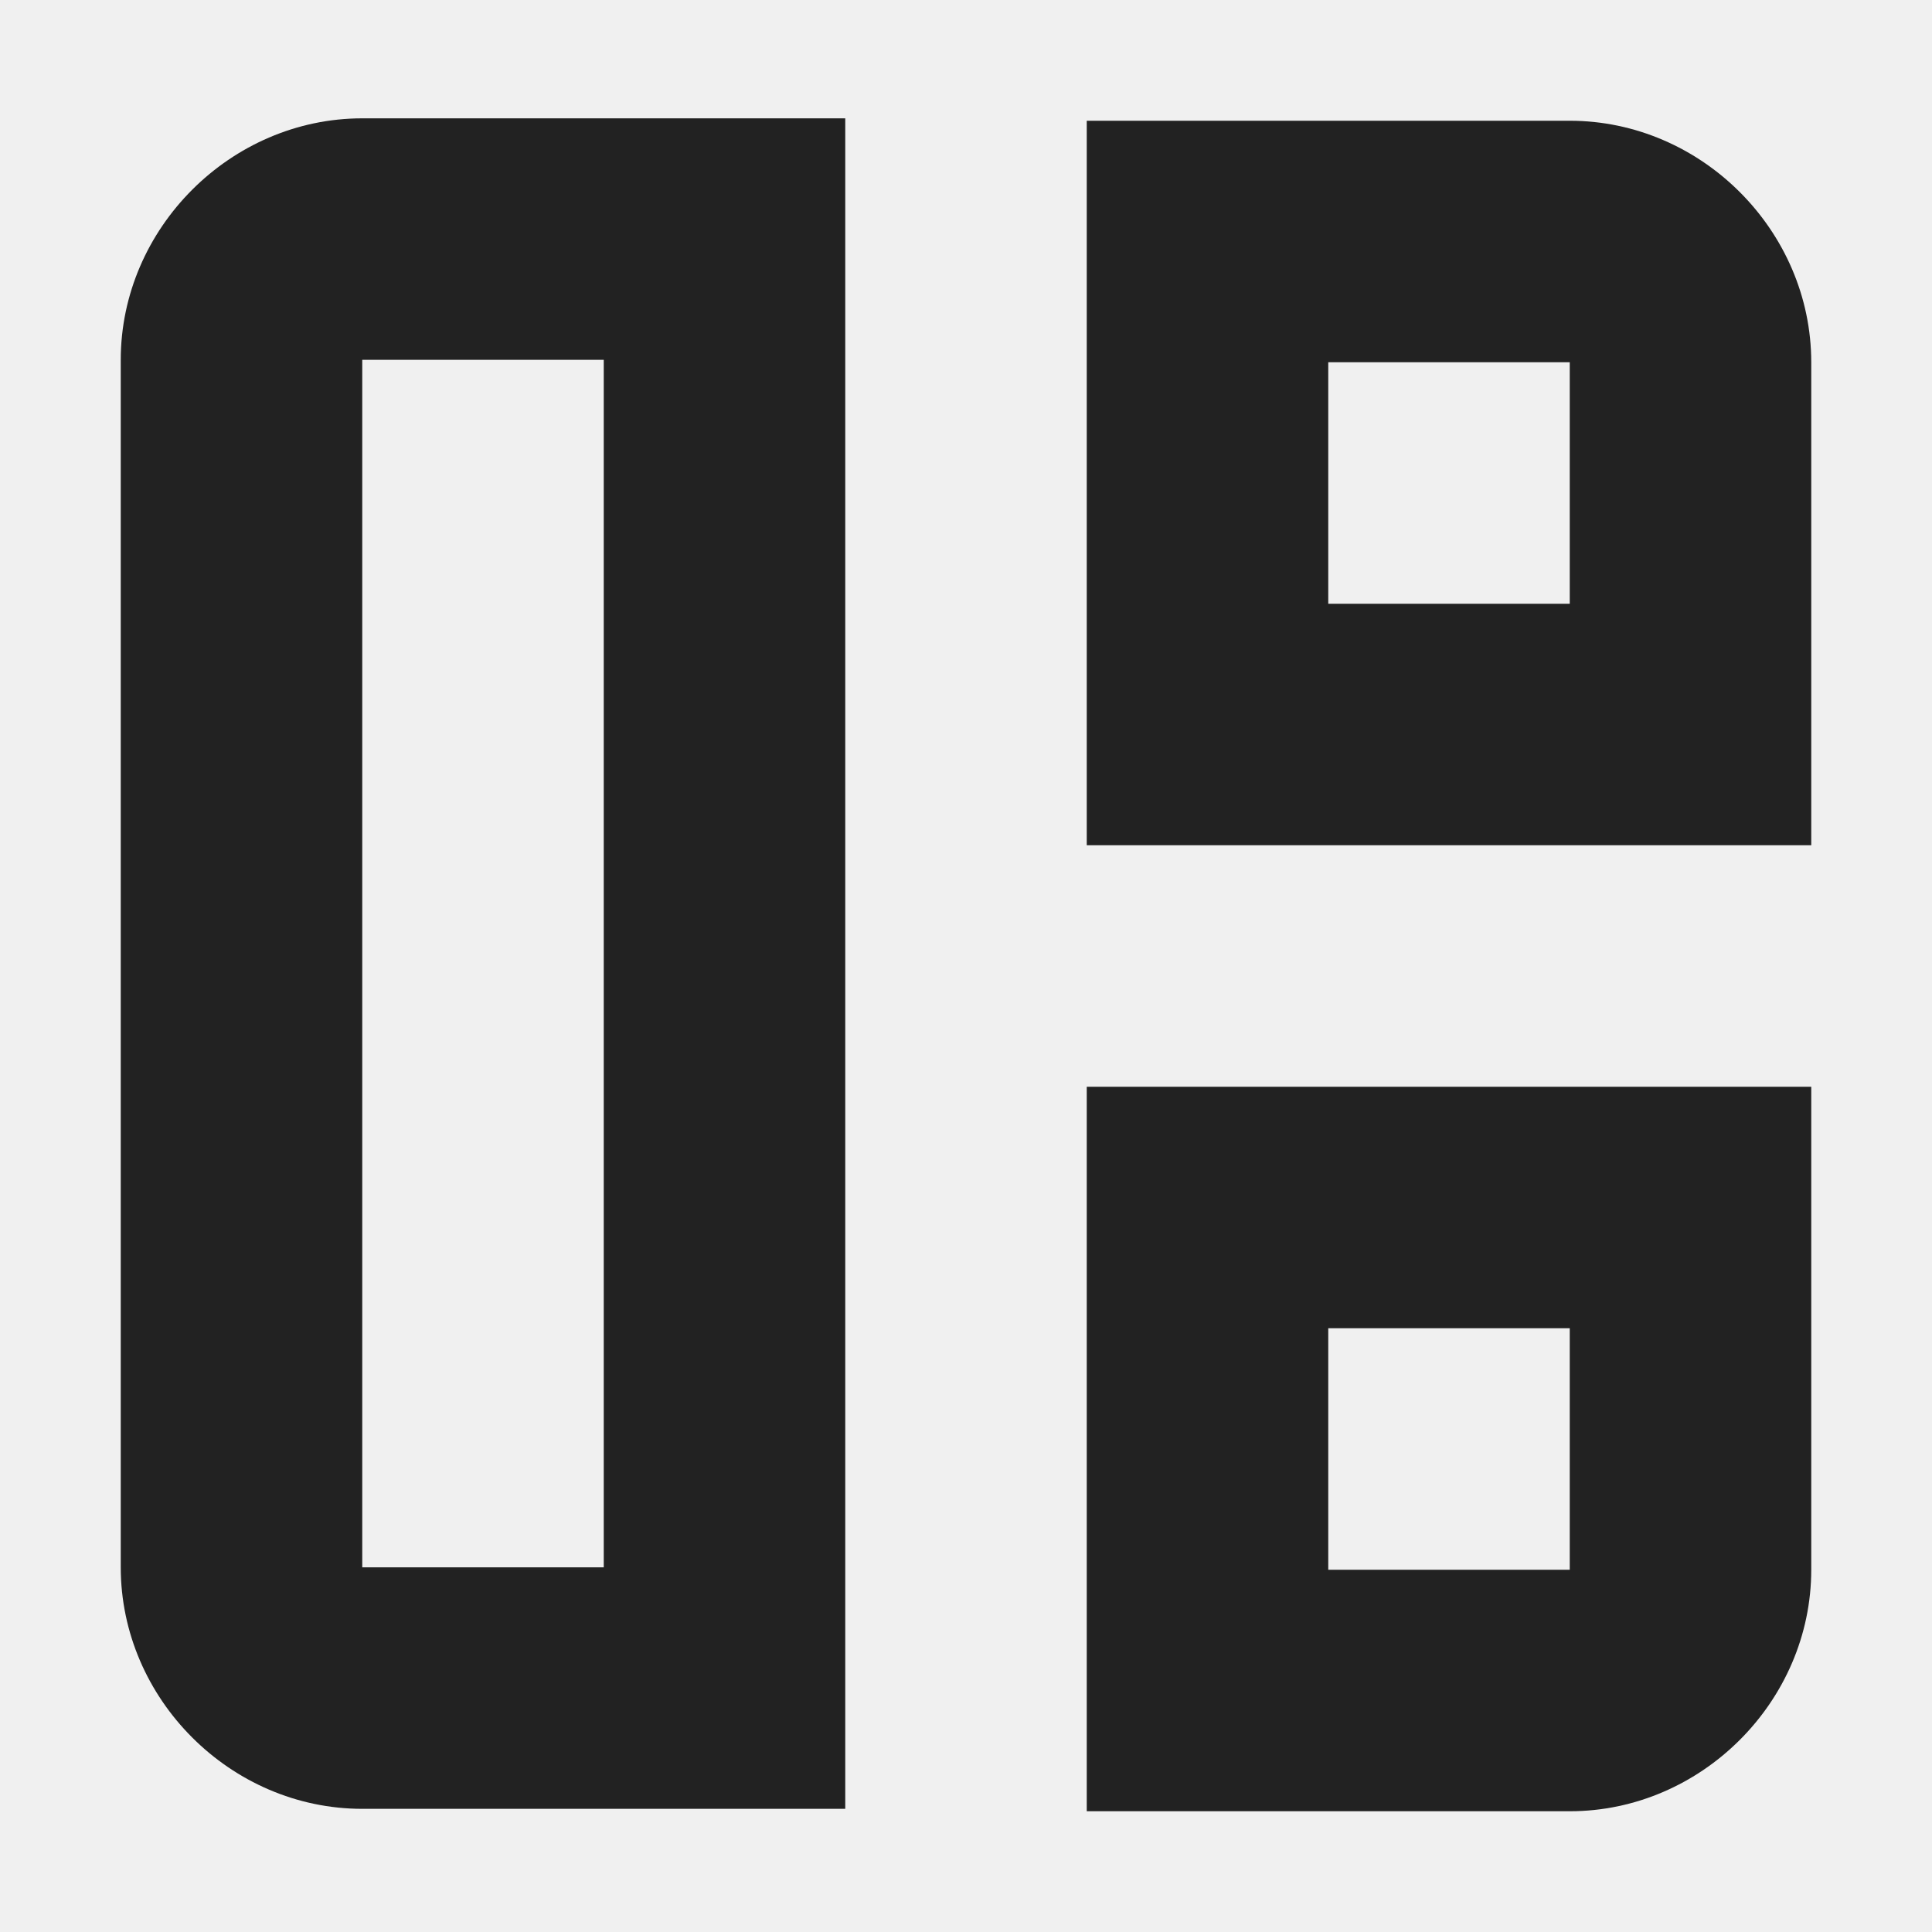
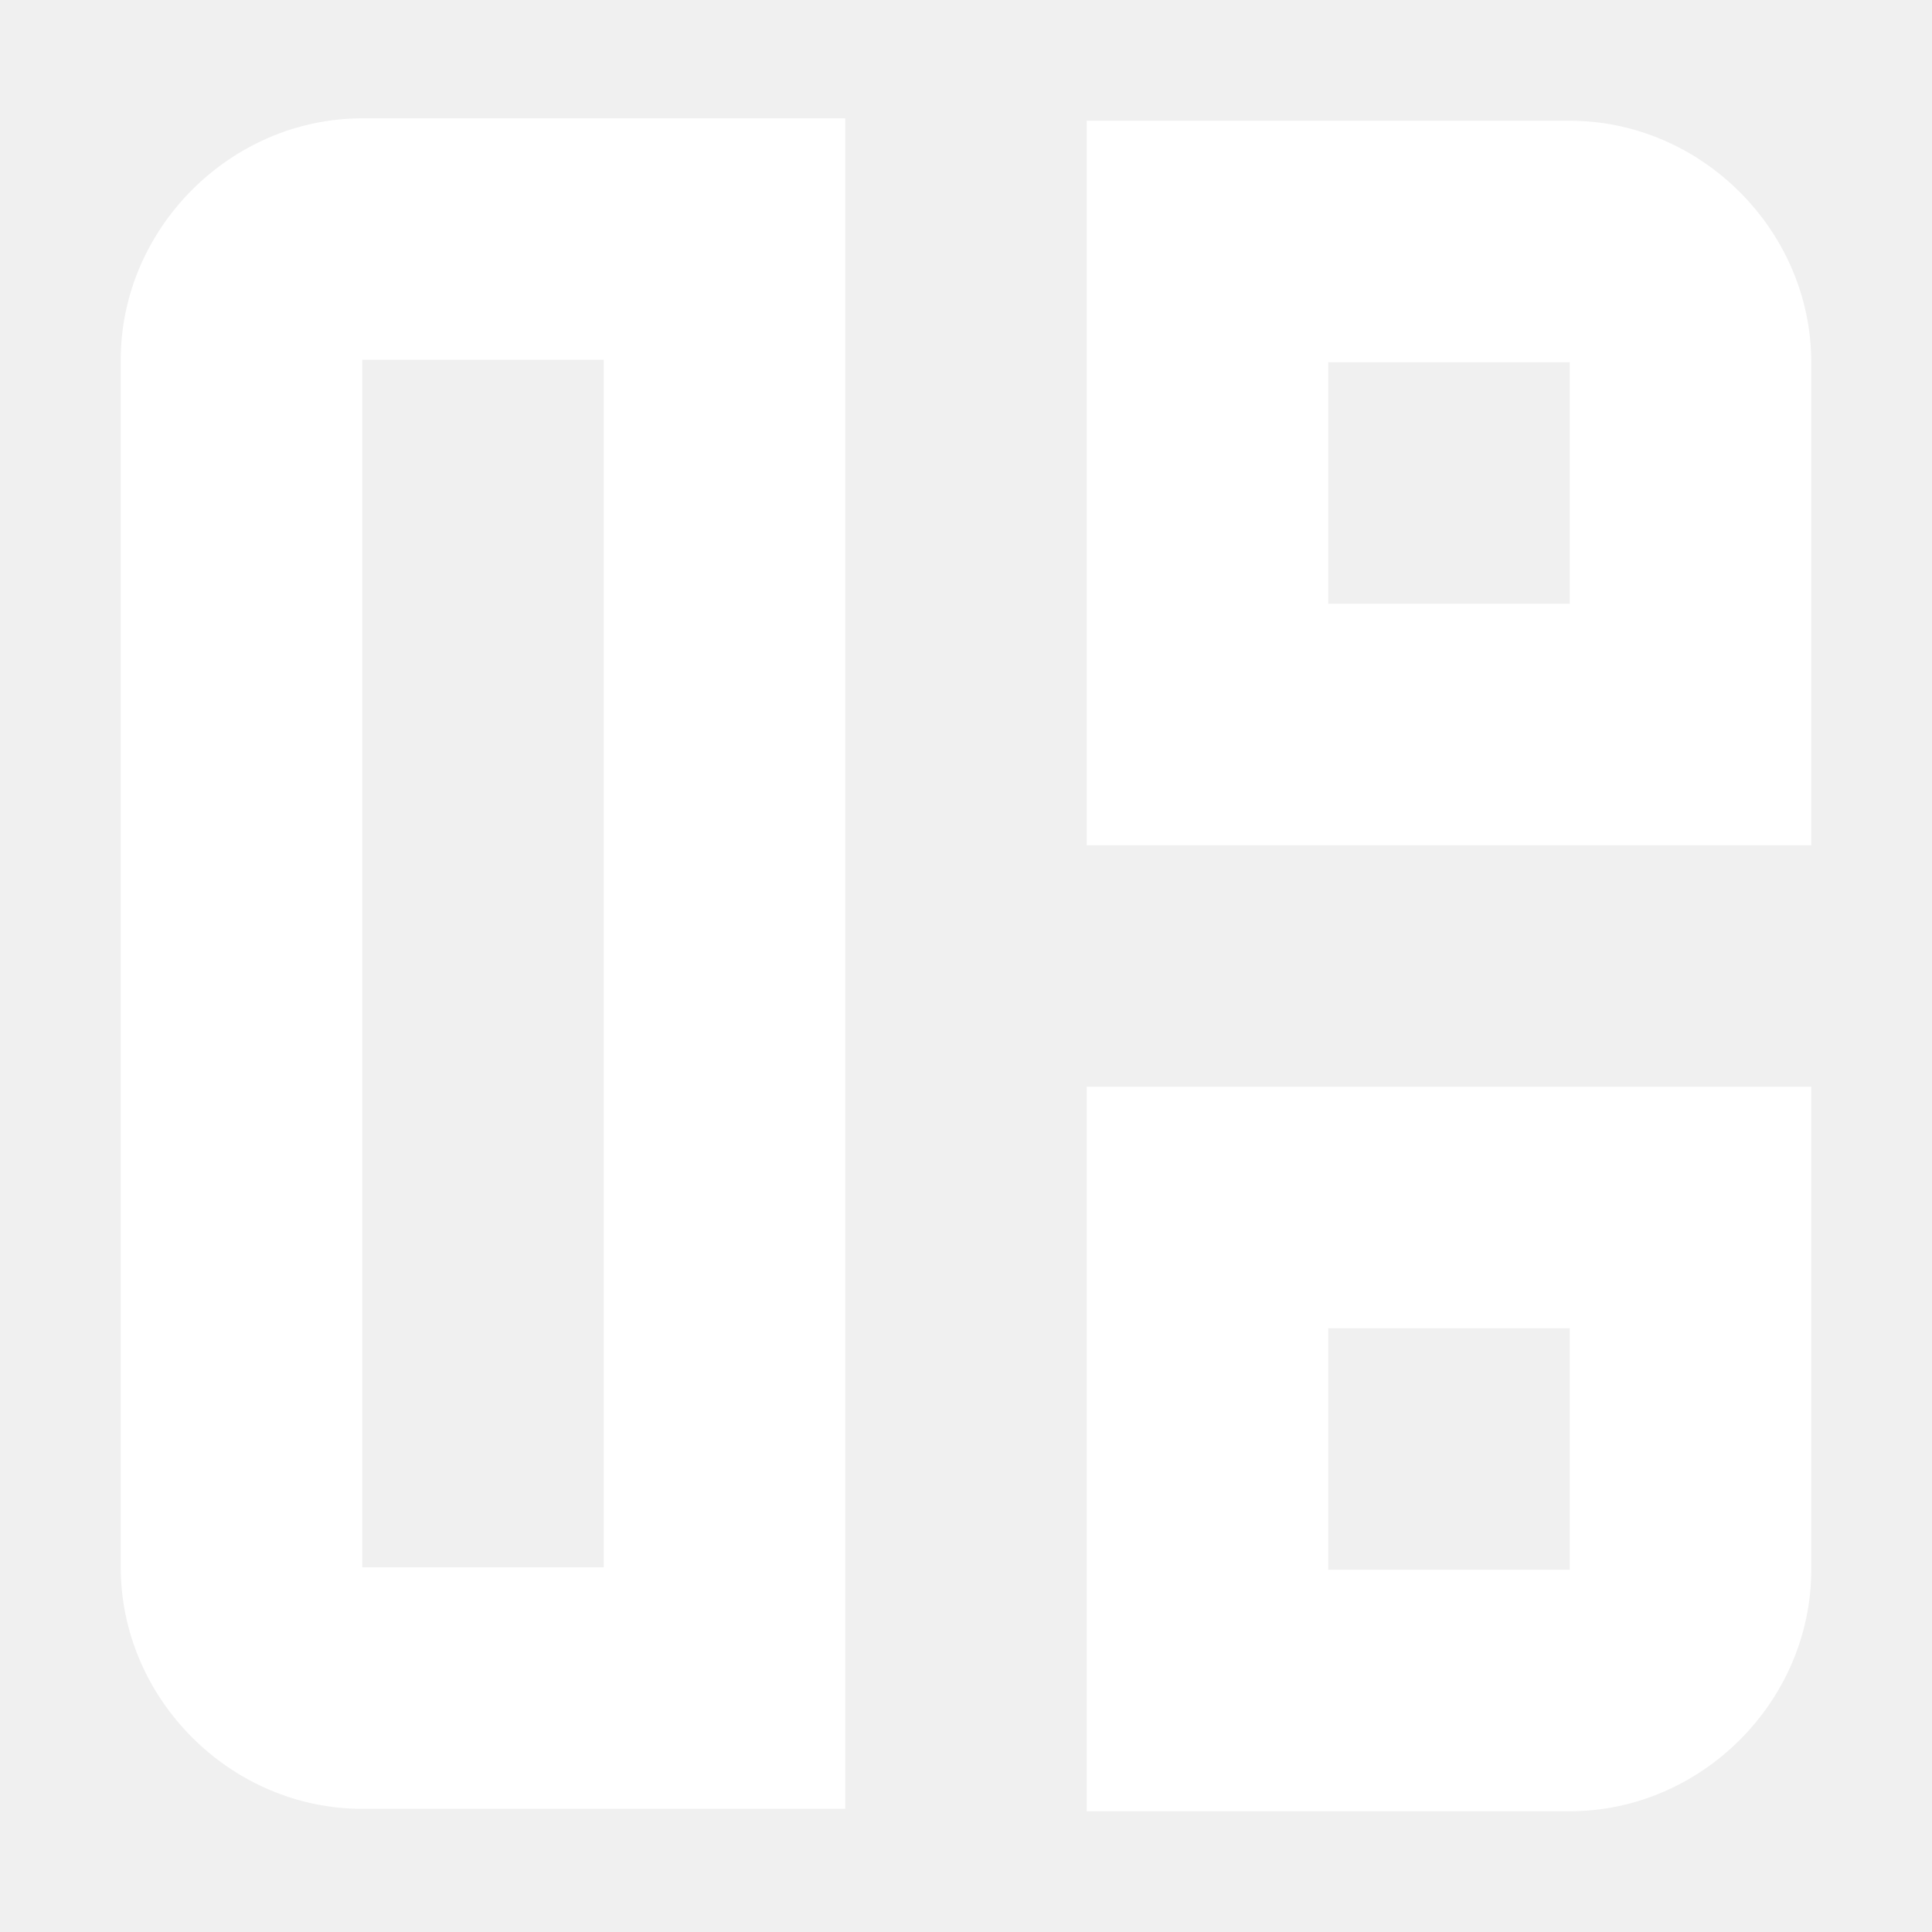
<svg xmlns="http://www.w3.org/2000/svg" width="16" height="16" viewBox="0 0 16 16" fill="none">
-   <path fill-rule="evenodd" clip-rule="evenodd" d="M1 12.98C1 14.07 1.91 14.98 3 14.98H7V12.98V2.98V0.98H3C1.91 0.98 1 1.891 1 2.98V8.005V12.98ZM3 12.98V8.005V2.98H5V12.98H3Z" fill="#222222" />
-   <path fill-rule="evenodd" clip-rule="evenodd" d="M15 3C15 1.91 14.09 1 13 1H9V3V7H11H13H15V3ZM13 3H11V5H13V3Z" fill="#222222" />
-   <path fill-rule="evenodd" clip-rule="evenodd" d="M15 13C15 14.09 14.09 15 13 15H9V13V9H11H13H15V13ZM13 13H11V11H13V13Z" fill="#222222" />
+   <path fill-rule="evenodd" clip-rule="evenodd" d="M1 12.98C1 14.07 1.91 14.98 3 14.98H7V12.98V2.98V0.98H3C1.91 0.98 1 1.891 1 2.98V8.005V12.98ZM3 12.98V8.005V2.98H5V12.98H3Z" fill="#FFFFFF" />
+   <path fill-rule="evenodd" clip-rule="evenodd" d="M15 3C15 1.91 14.09 1 13 1H9V3V7H11H13H15V3ZM13 3H11V5H13V3Z" fill="#FFFFFF" />
+   <path fill-rule="evenodd" clip-rule="evenodd" d="M15 13C15 14.09 14.09 15 13 15H9V13V9H11H13H15V13ZM13 13H11V11H13V13Z" fill="#FFFFFF" />
</svg>
